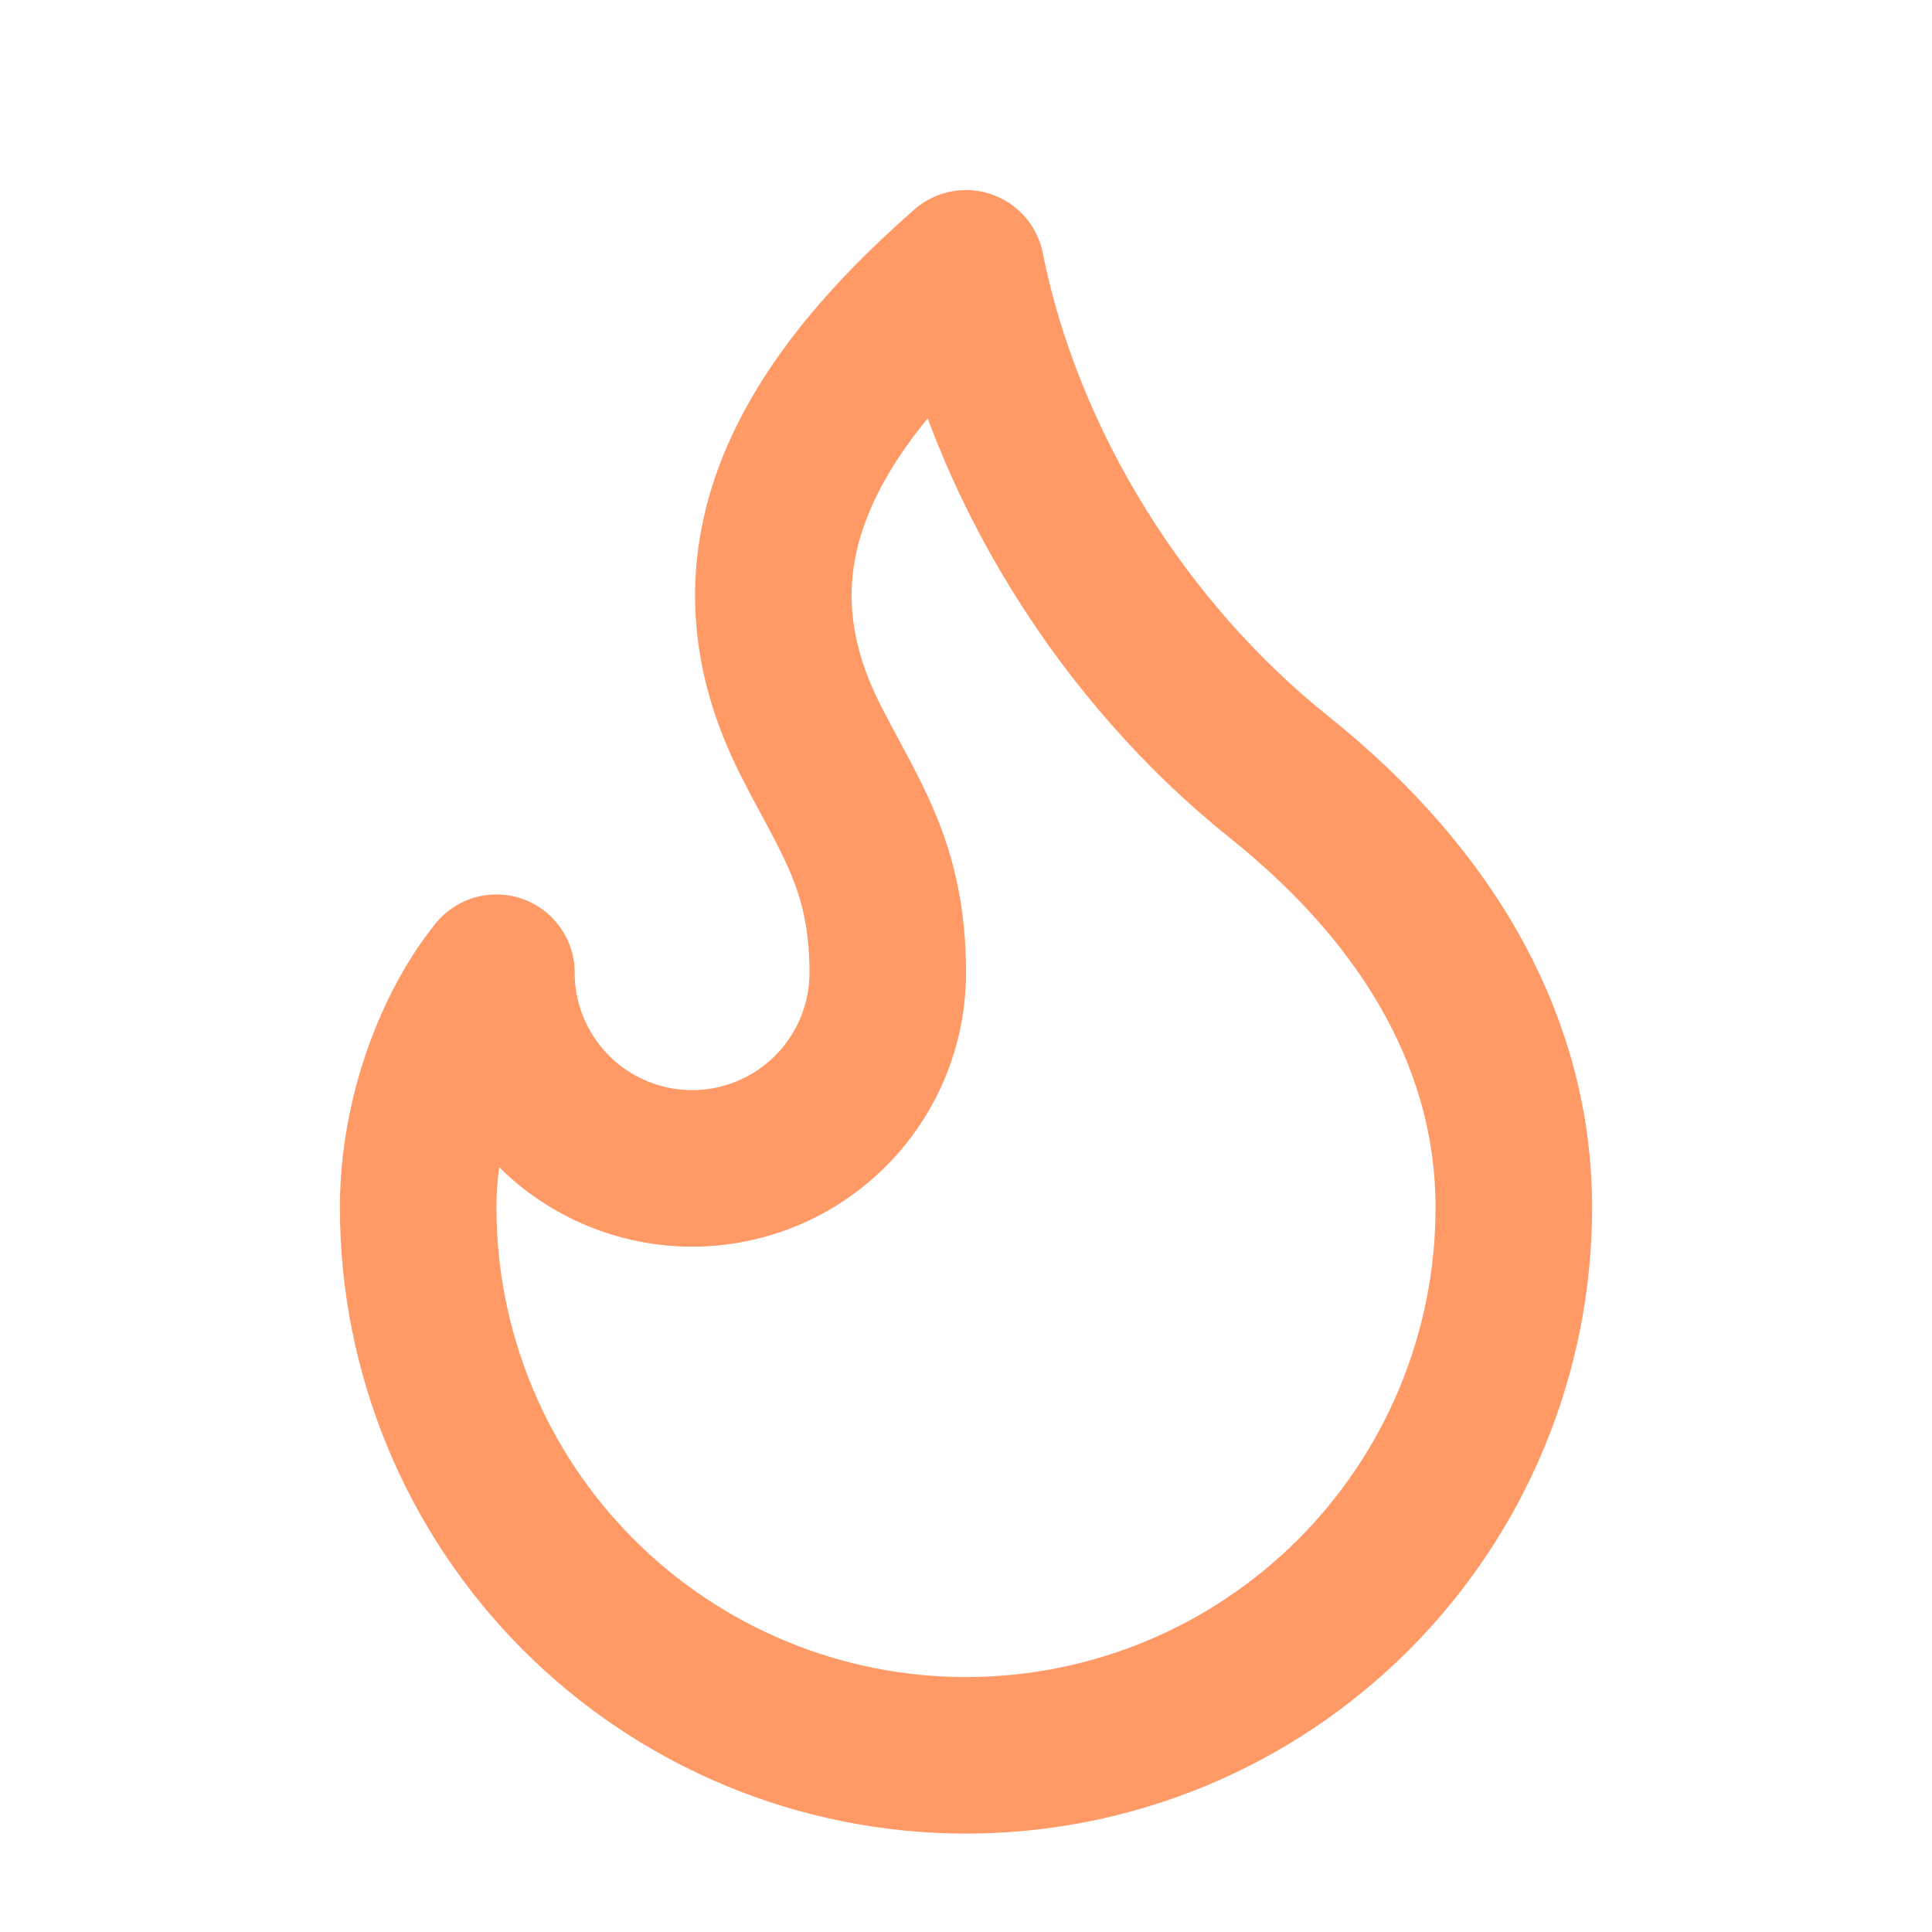
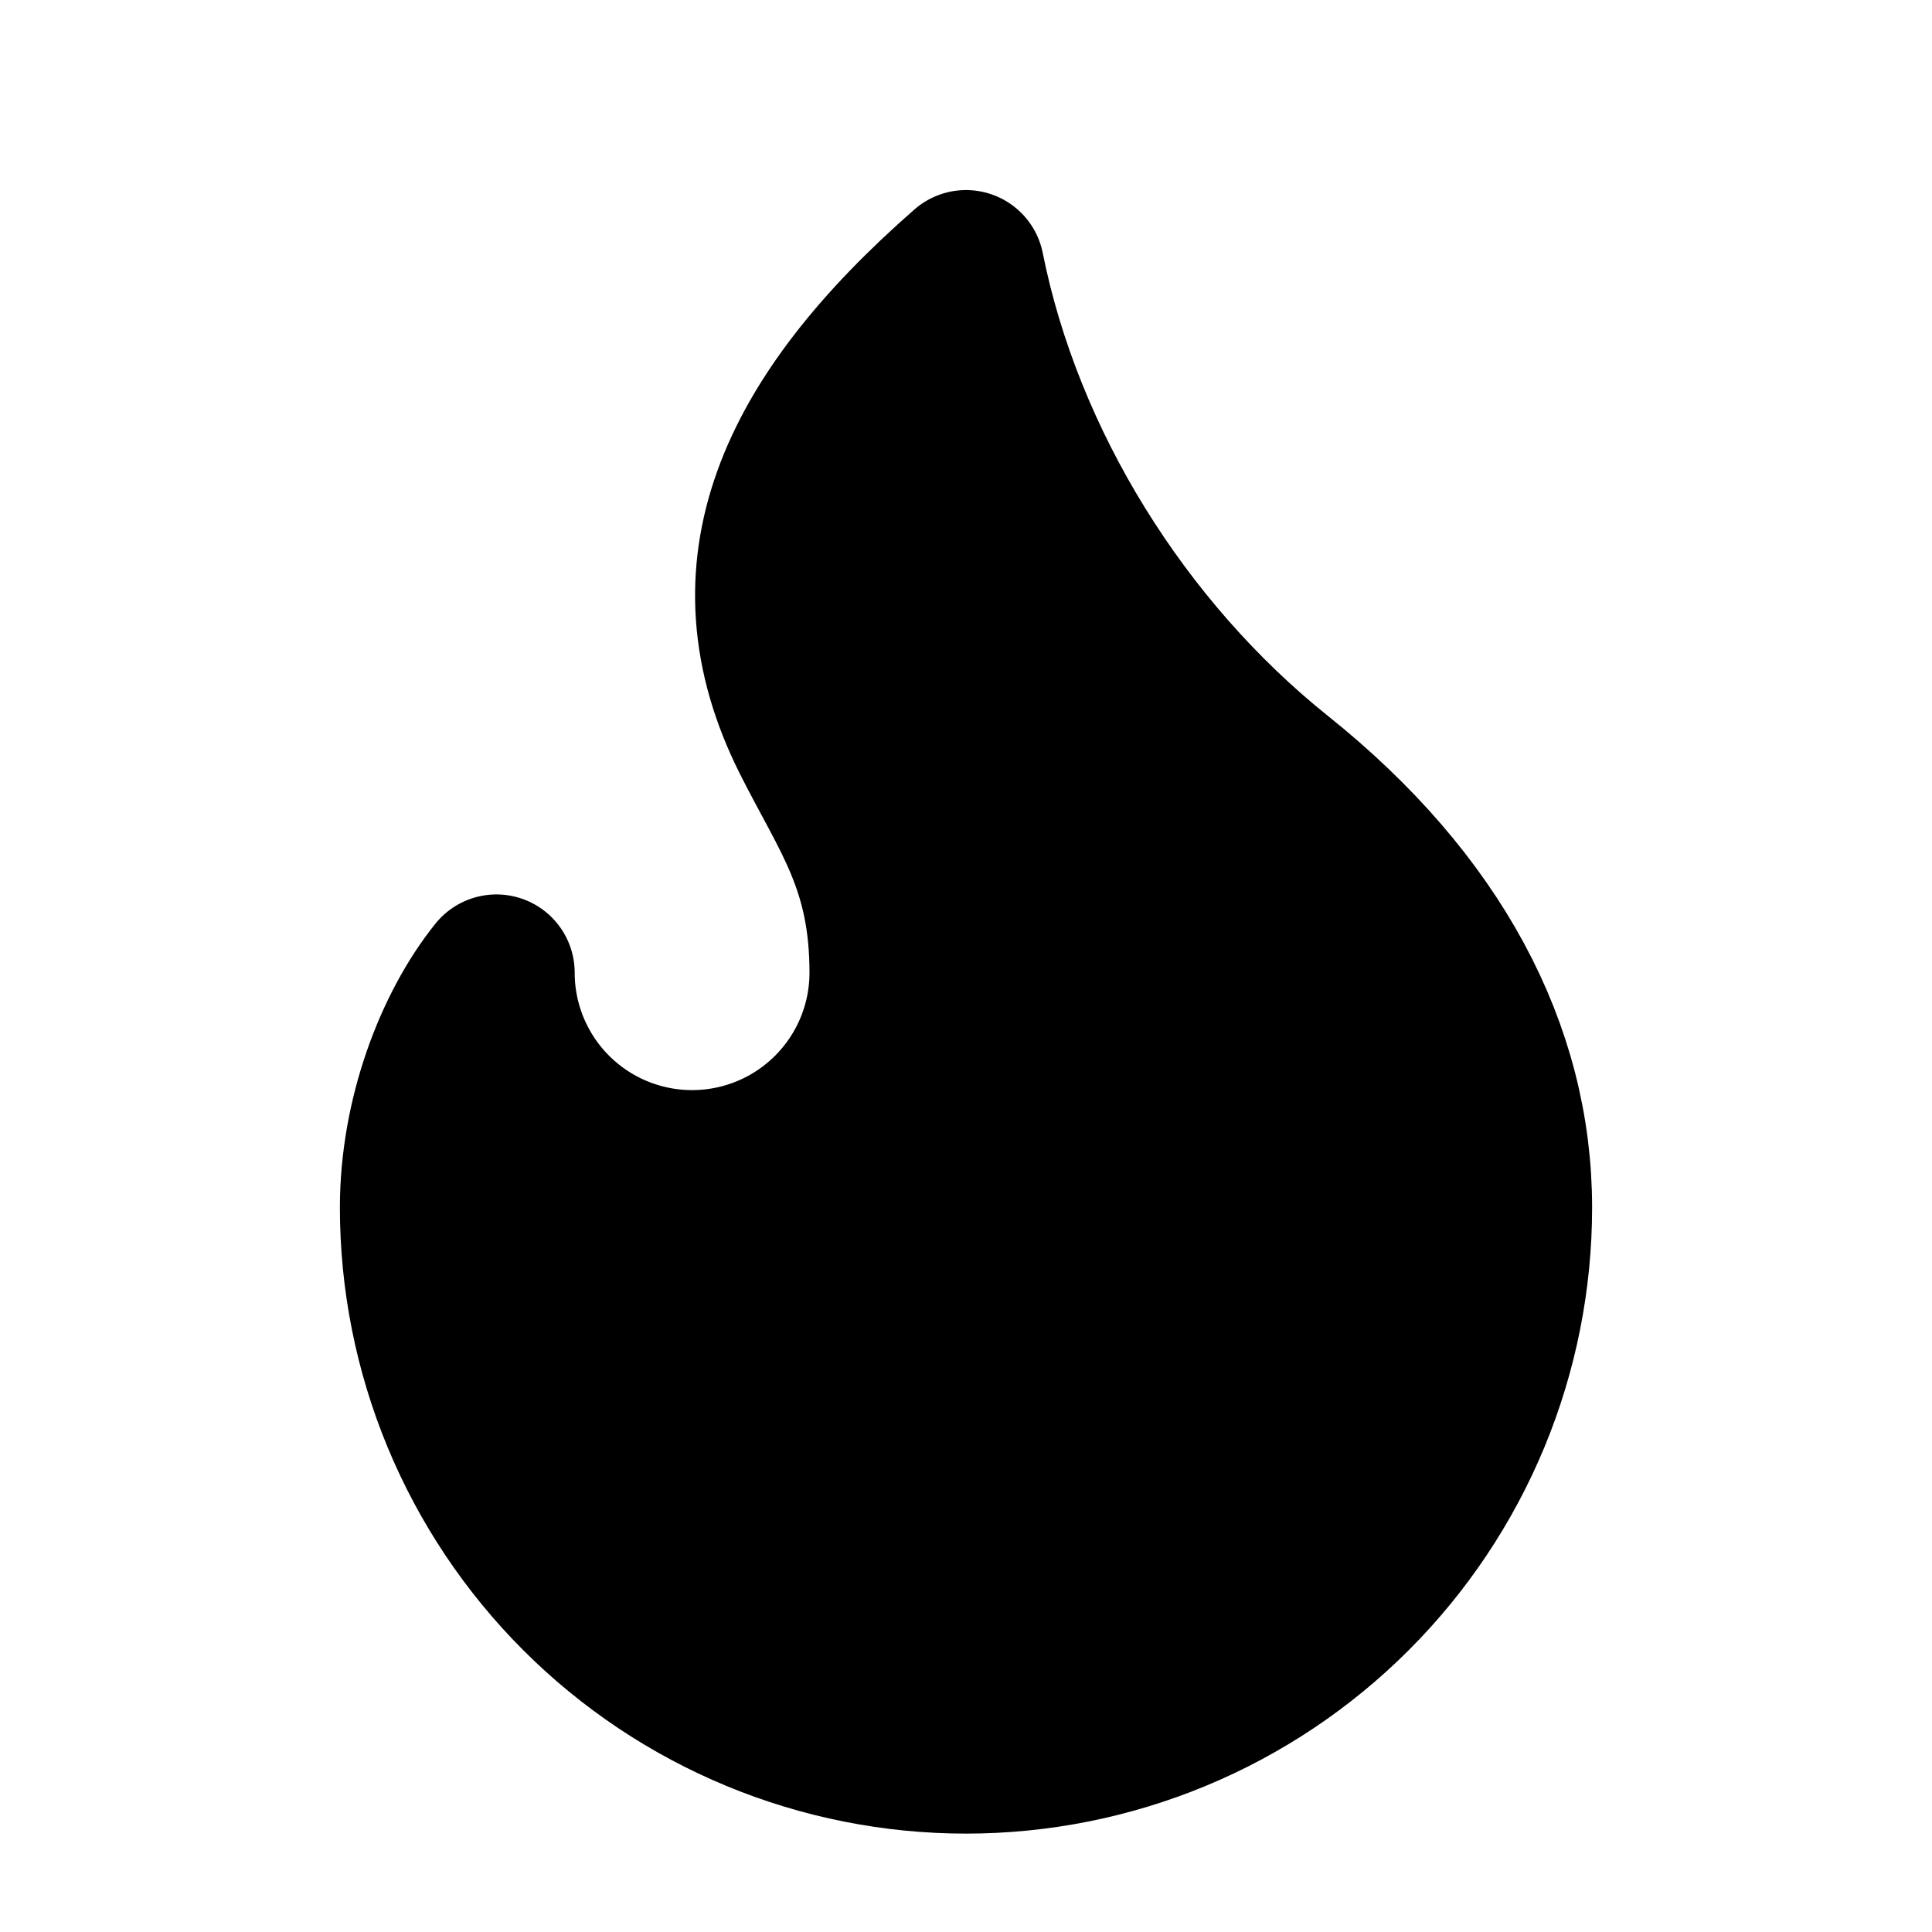
- <svg xmlns="http://www.w3.org/2000/svg" width="36" height="36" viewBox="0 0 36 36" fill="none">
-   <path d="M12.896 21.771C13.863 21.771 14.79 21.387 15.474 20.703C16.158 20.019 16.542 19.092 16.542 18.125C16.542 16.113 15.813 15.208 15.083 13.75C13.52 10.625 14.757 7.838 18 5C18.729 8.646 20.917 12.146 23.833 14.479C26.75 16.812 28.208 19.583 28.208 22.5C28.208 23.841 27.944 25.168 27.431 26.407C26.918 27.645 26.166 28.77 25.218 29.718C24.27 30.666 23.145 31.418 21.907 31.931C20.668 32.444 19.341 32.708 18 32.708C16.66 32.708 15.332 32.444 14.094 31.931C12.855 31.418 11.73 30.666 10.782 29.718C9.834 28.77 9.082 27.645 8.569 26.407C8.056 25.168 7.792 23.841 7.792 22.5C7.792 20.819 8.423 19.155 9.25 18.125C9.25 19.092 9.634 20.019 10.318 20.703C11.002 21.387 11.929 21.771 12.896 21.771Z" stroke="#FF9966" stroke-width="2.917" stroke-linecap="round" stroke-linejoin="round" />
+ <svg xmlns="http://www.w3.org/2000/svg" width="100%" height="100%" viewBox="0 0 36 36" fill="currentColor">
+   <path d="M12.896 21.771C13.863 21.771 14.79 21.387 15.474 20.703C16.158 20.019 16.542 19.092 16.542 18.125C16.542 16.113 15.813 15.208 15.083 13.75C13.52 10.625 14.757 7.838 18 5C18.729 8.646 20.917 12.146 23.833 14.479C26.75 16.812 28.208 19.583 28.208 22.5C28.208 23.841 27.944 25.168 27.431 26.407C26.918 27.645 26.166 28.77 25.218 29.718C24.27 30.666 23.145 31.418 21.907 31.931C20.668 32.444 19.341 32.708 18 32.708C16.66 32.708 15.332 32.444 14.094 31.931C12.855 31.418 11.73 30.666 10.782 29.718C9.834 28.77 9.082 27.645 8.569 26.407C8.056 25.168 7.792 23.841 7.792 22.5C7.792 20.819 8.423 19.155 9.25 18.125C9.25 19.092 9.634 20.019 10.318 20.703C11.002 21.387 11.929 21.771 12.896 21.771Z" stroke="currentColor" stroke-width="2.917" stroke-linecap="round" stroke-linejoin="round" />
</svg>
